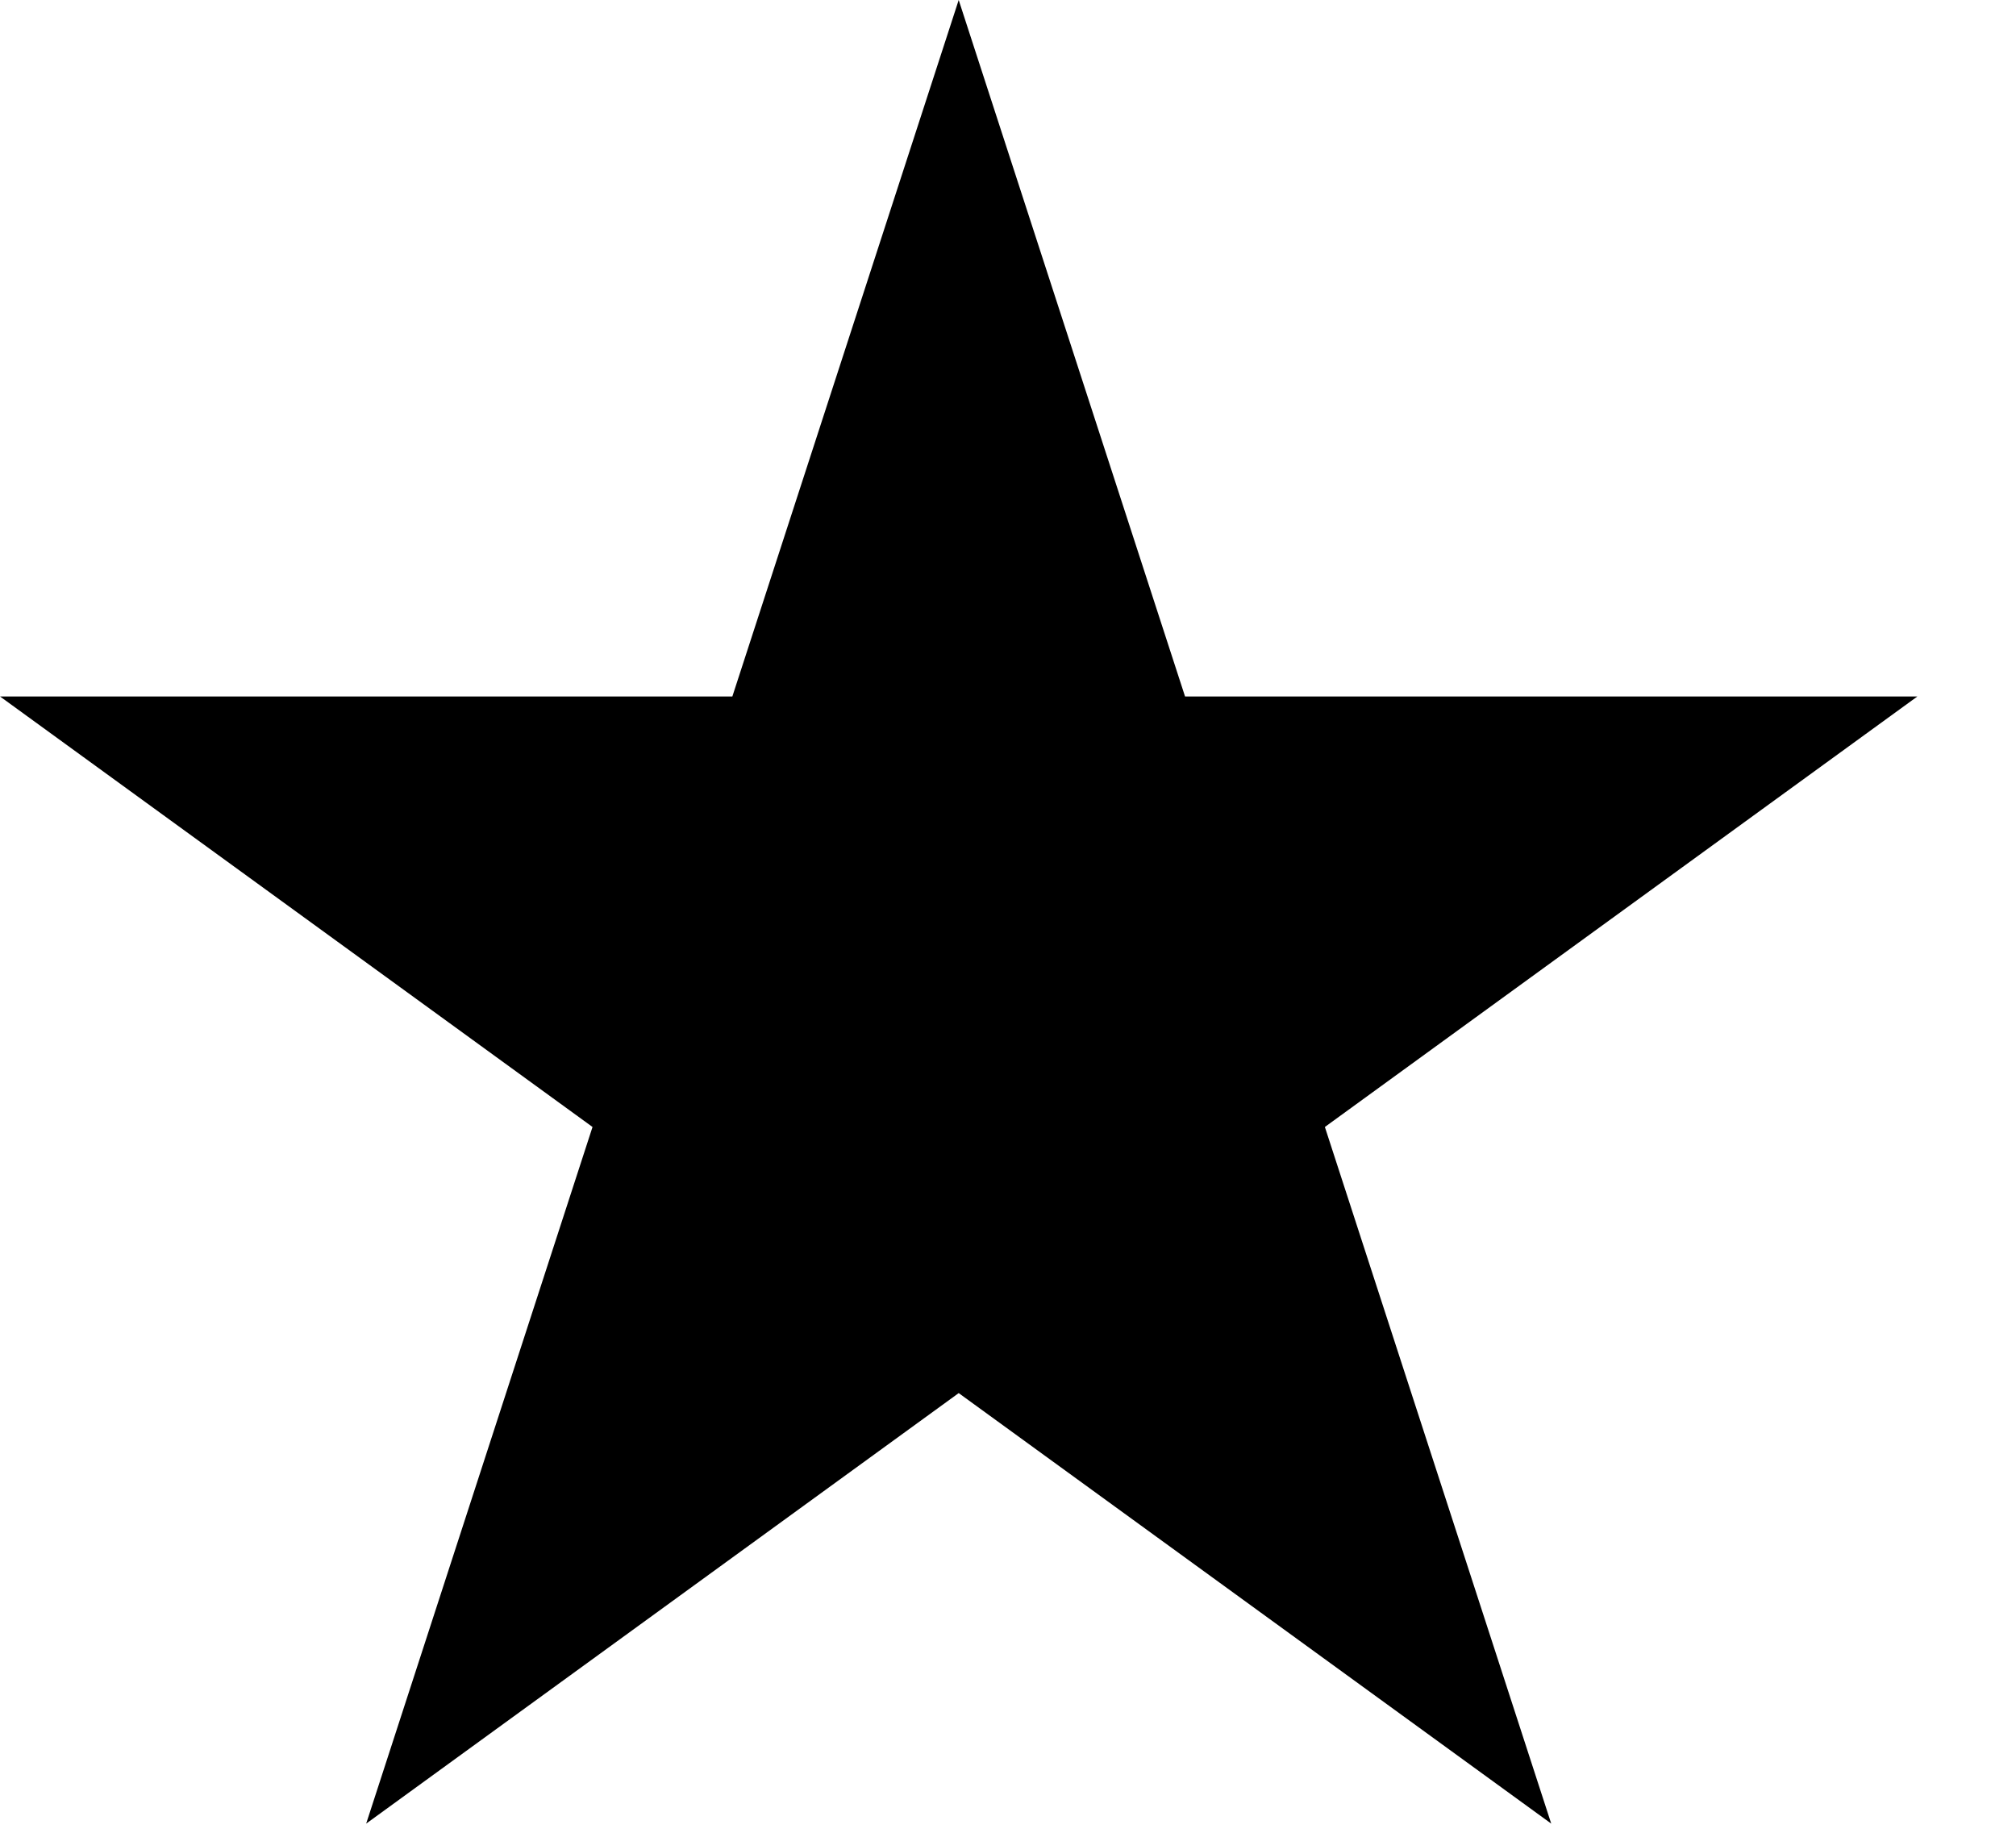
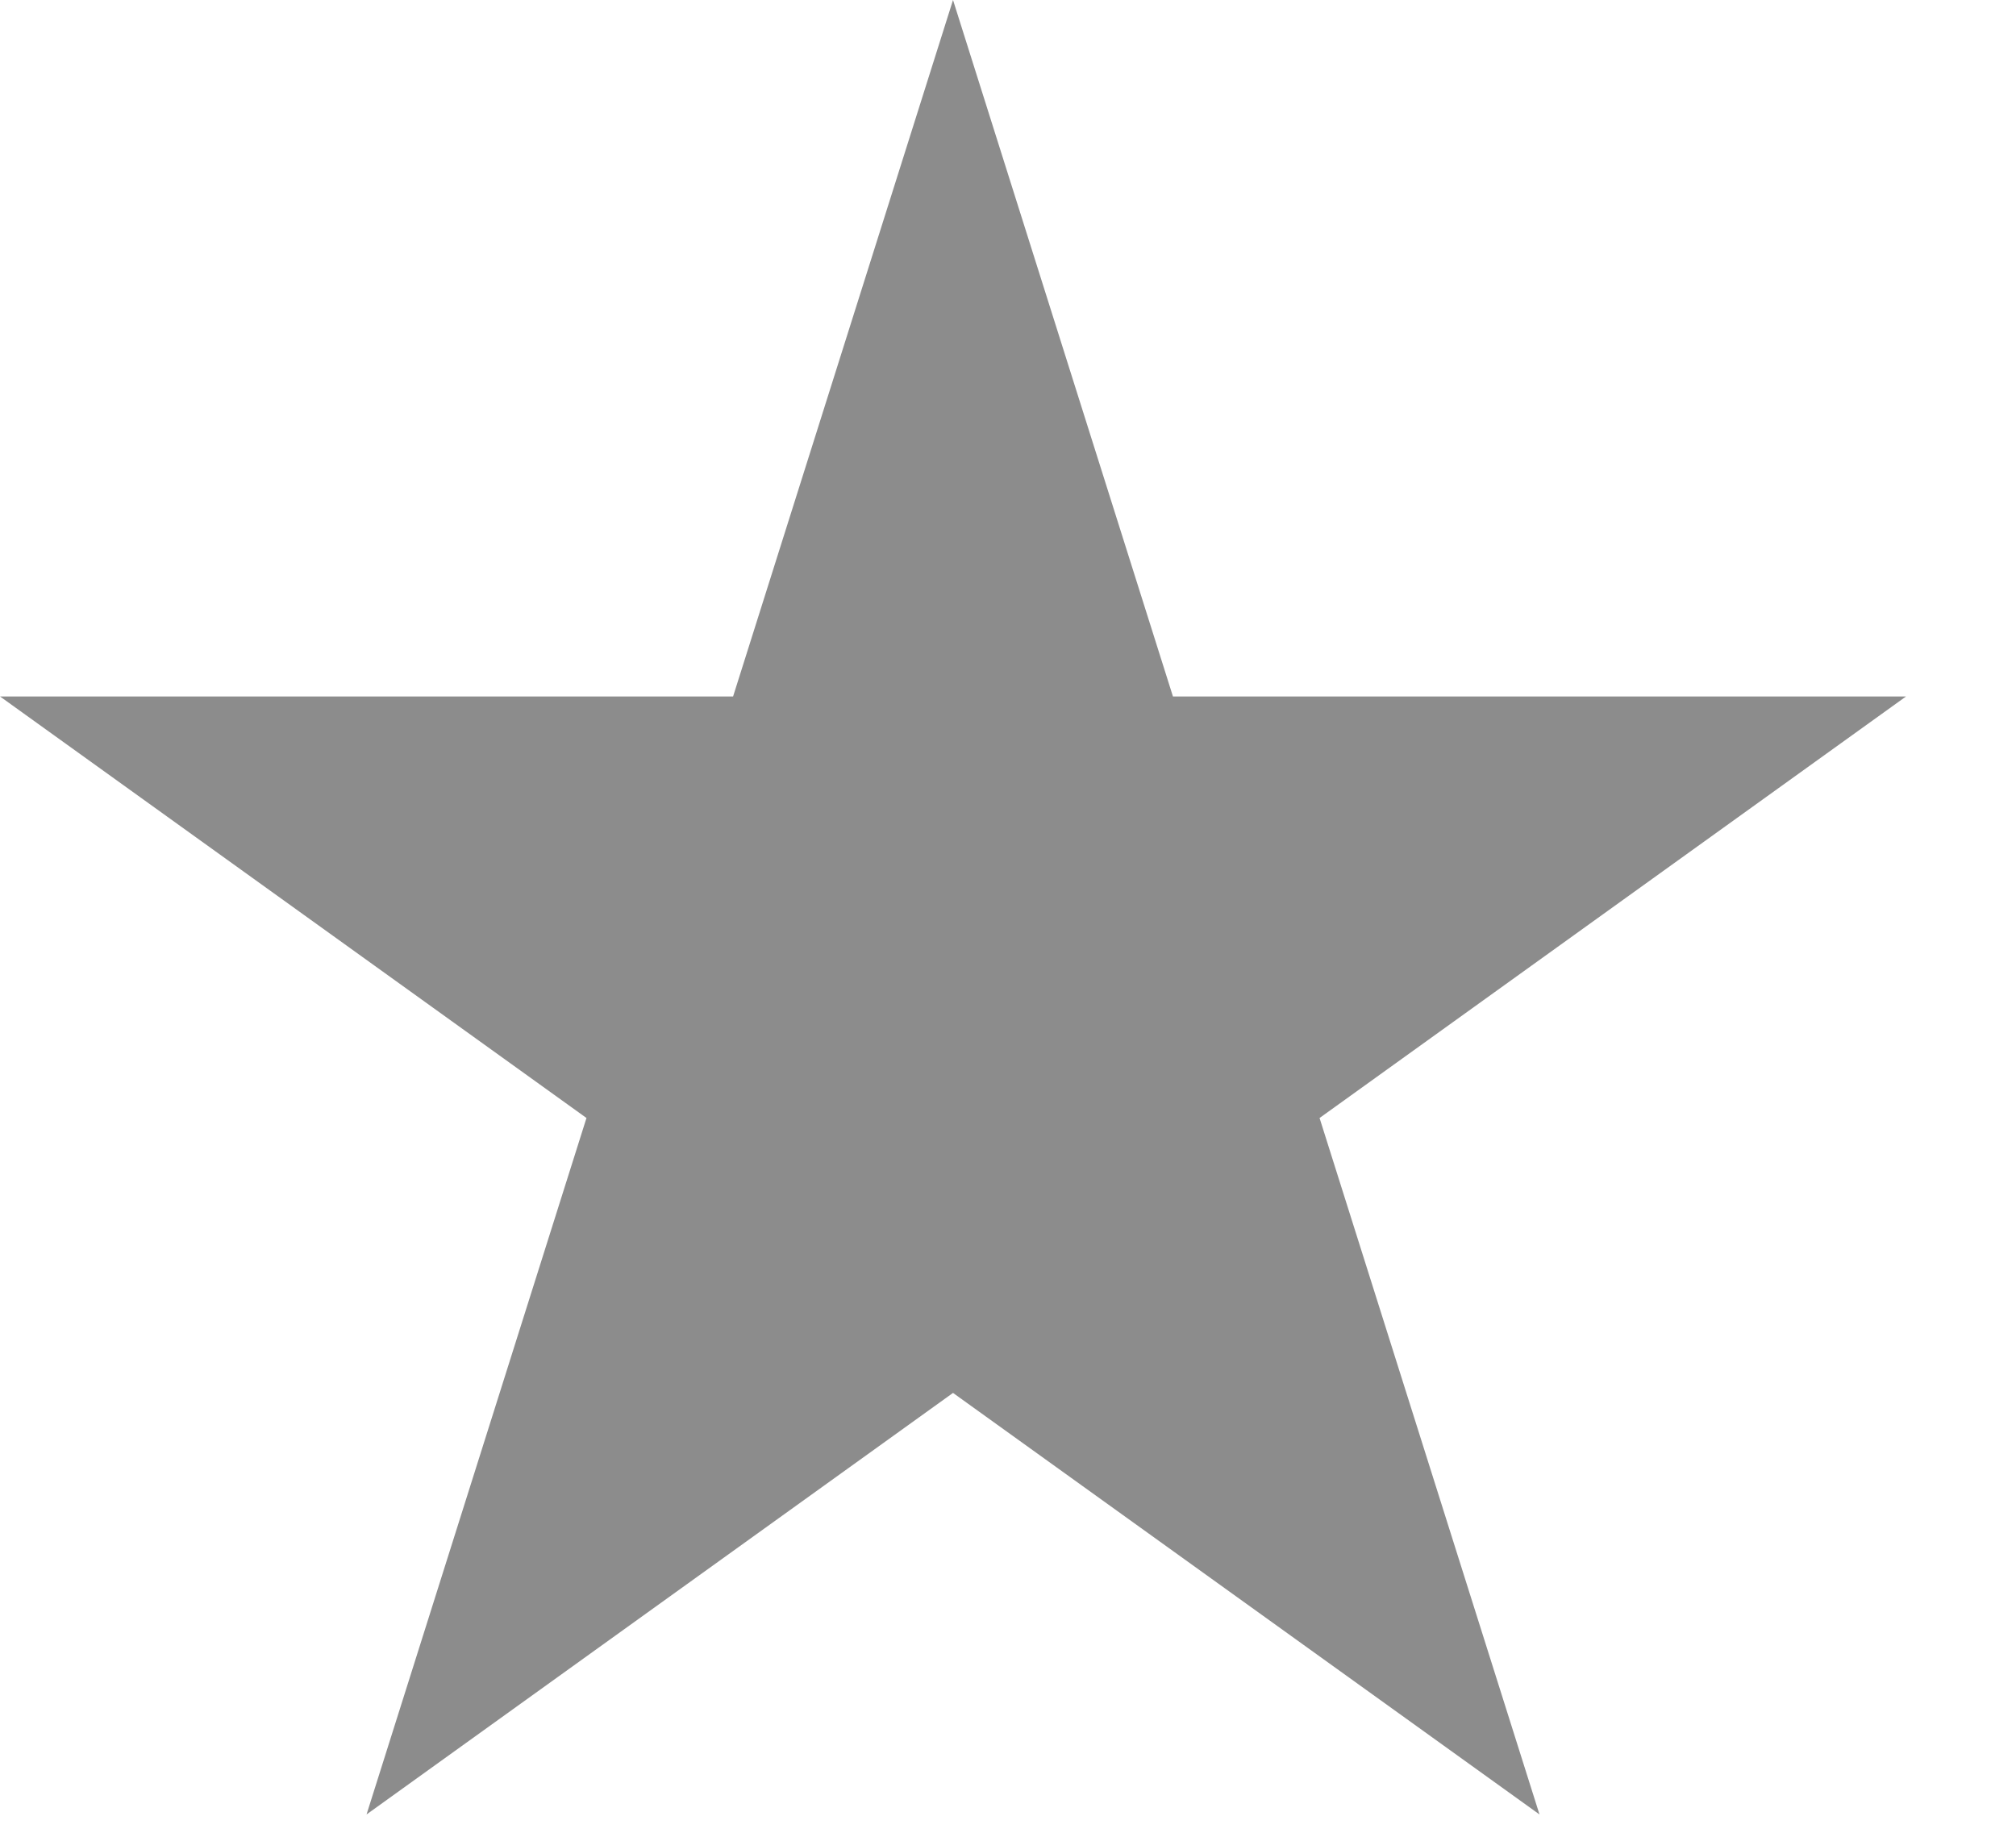
<svg xmlns="http://www.w3.org/2000/svg" viewBox="0 0 11 10">
-   <path d="M5.231,0l1.235,3.8l3.996,0l-3.233,2.349l1.235,3.801l-3.233,-2.349l-3.233,2.349l1.235,-3.801l-3.233,-2.349l3.996,0l1.235,-3.8Z" />
+   <path d="M 5.2 0 l 1.2 3.8 l 4 0 l -3.2 2.3 l 1.2 3.8 l -3.2 -2.3 l -3.2 2.3 l 1.2 -3.8 l -3.2 -2.3 l 4 0 l 1.2 -3.8 Z" style="fill: hsl(0, 0%, 55%)" />
</svg>
